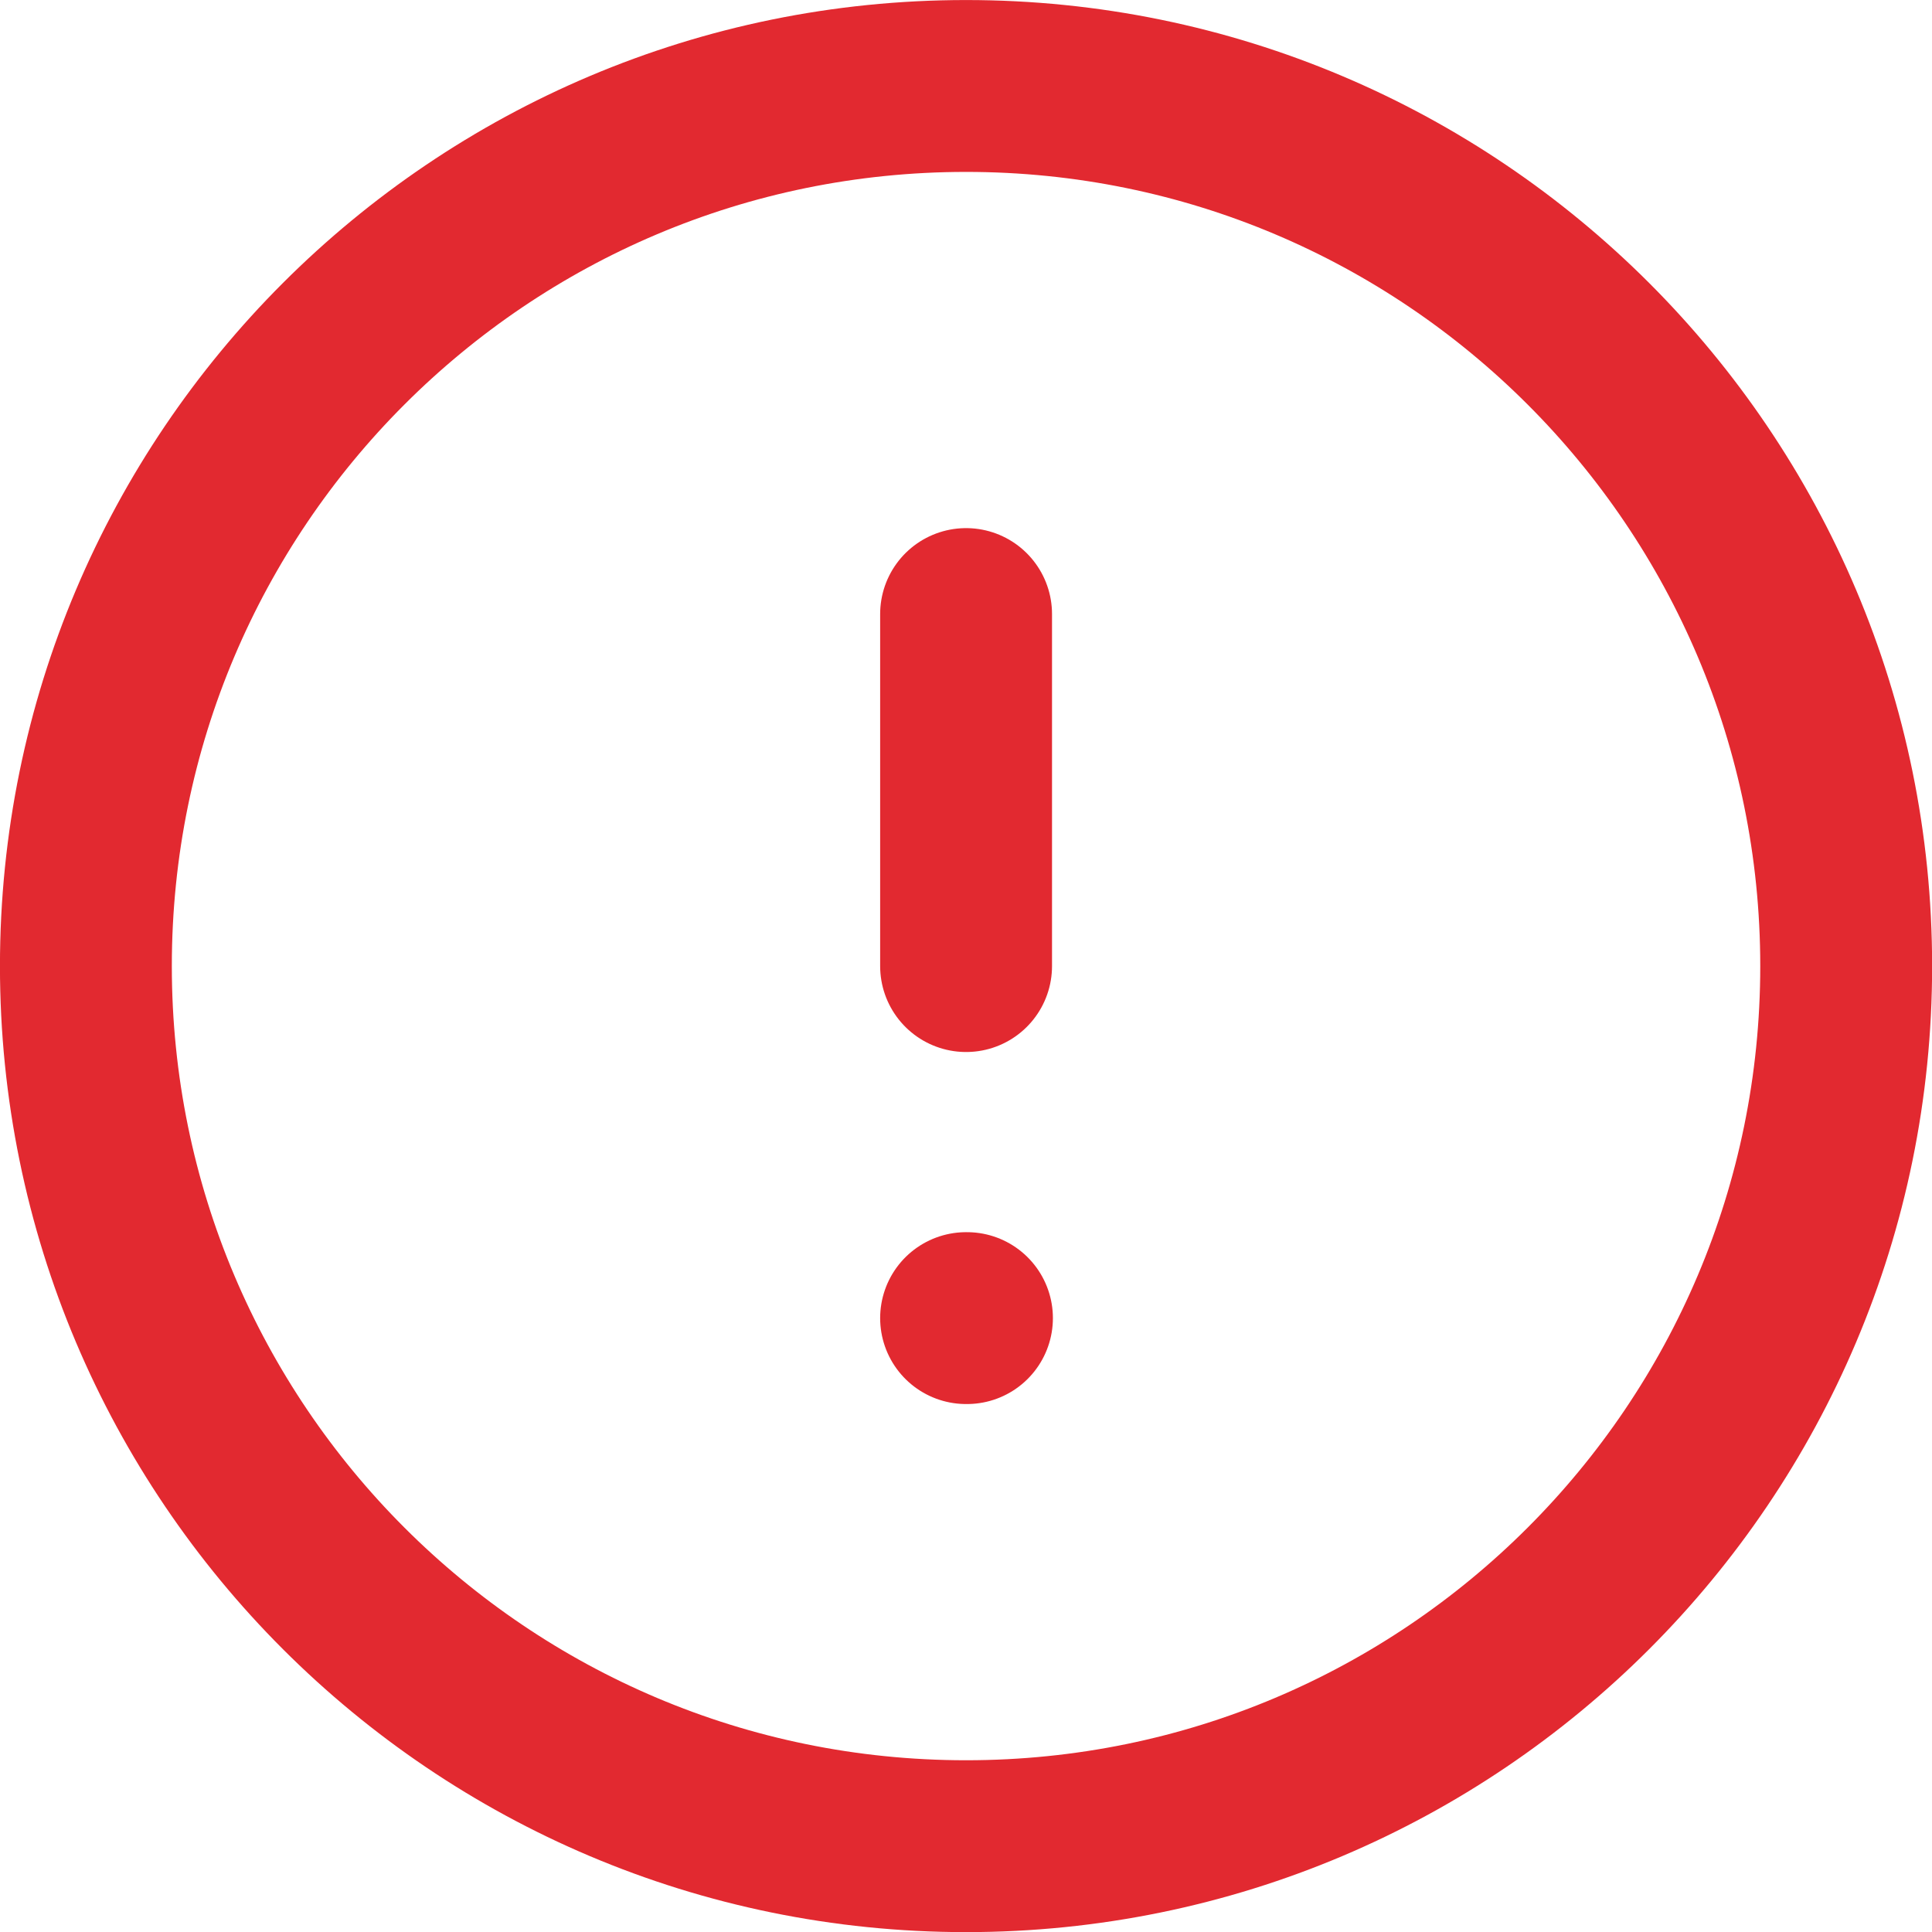
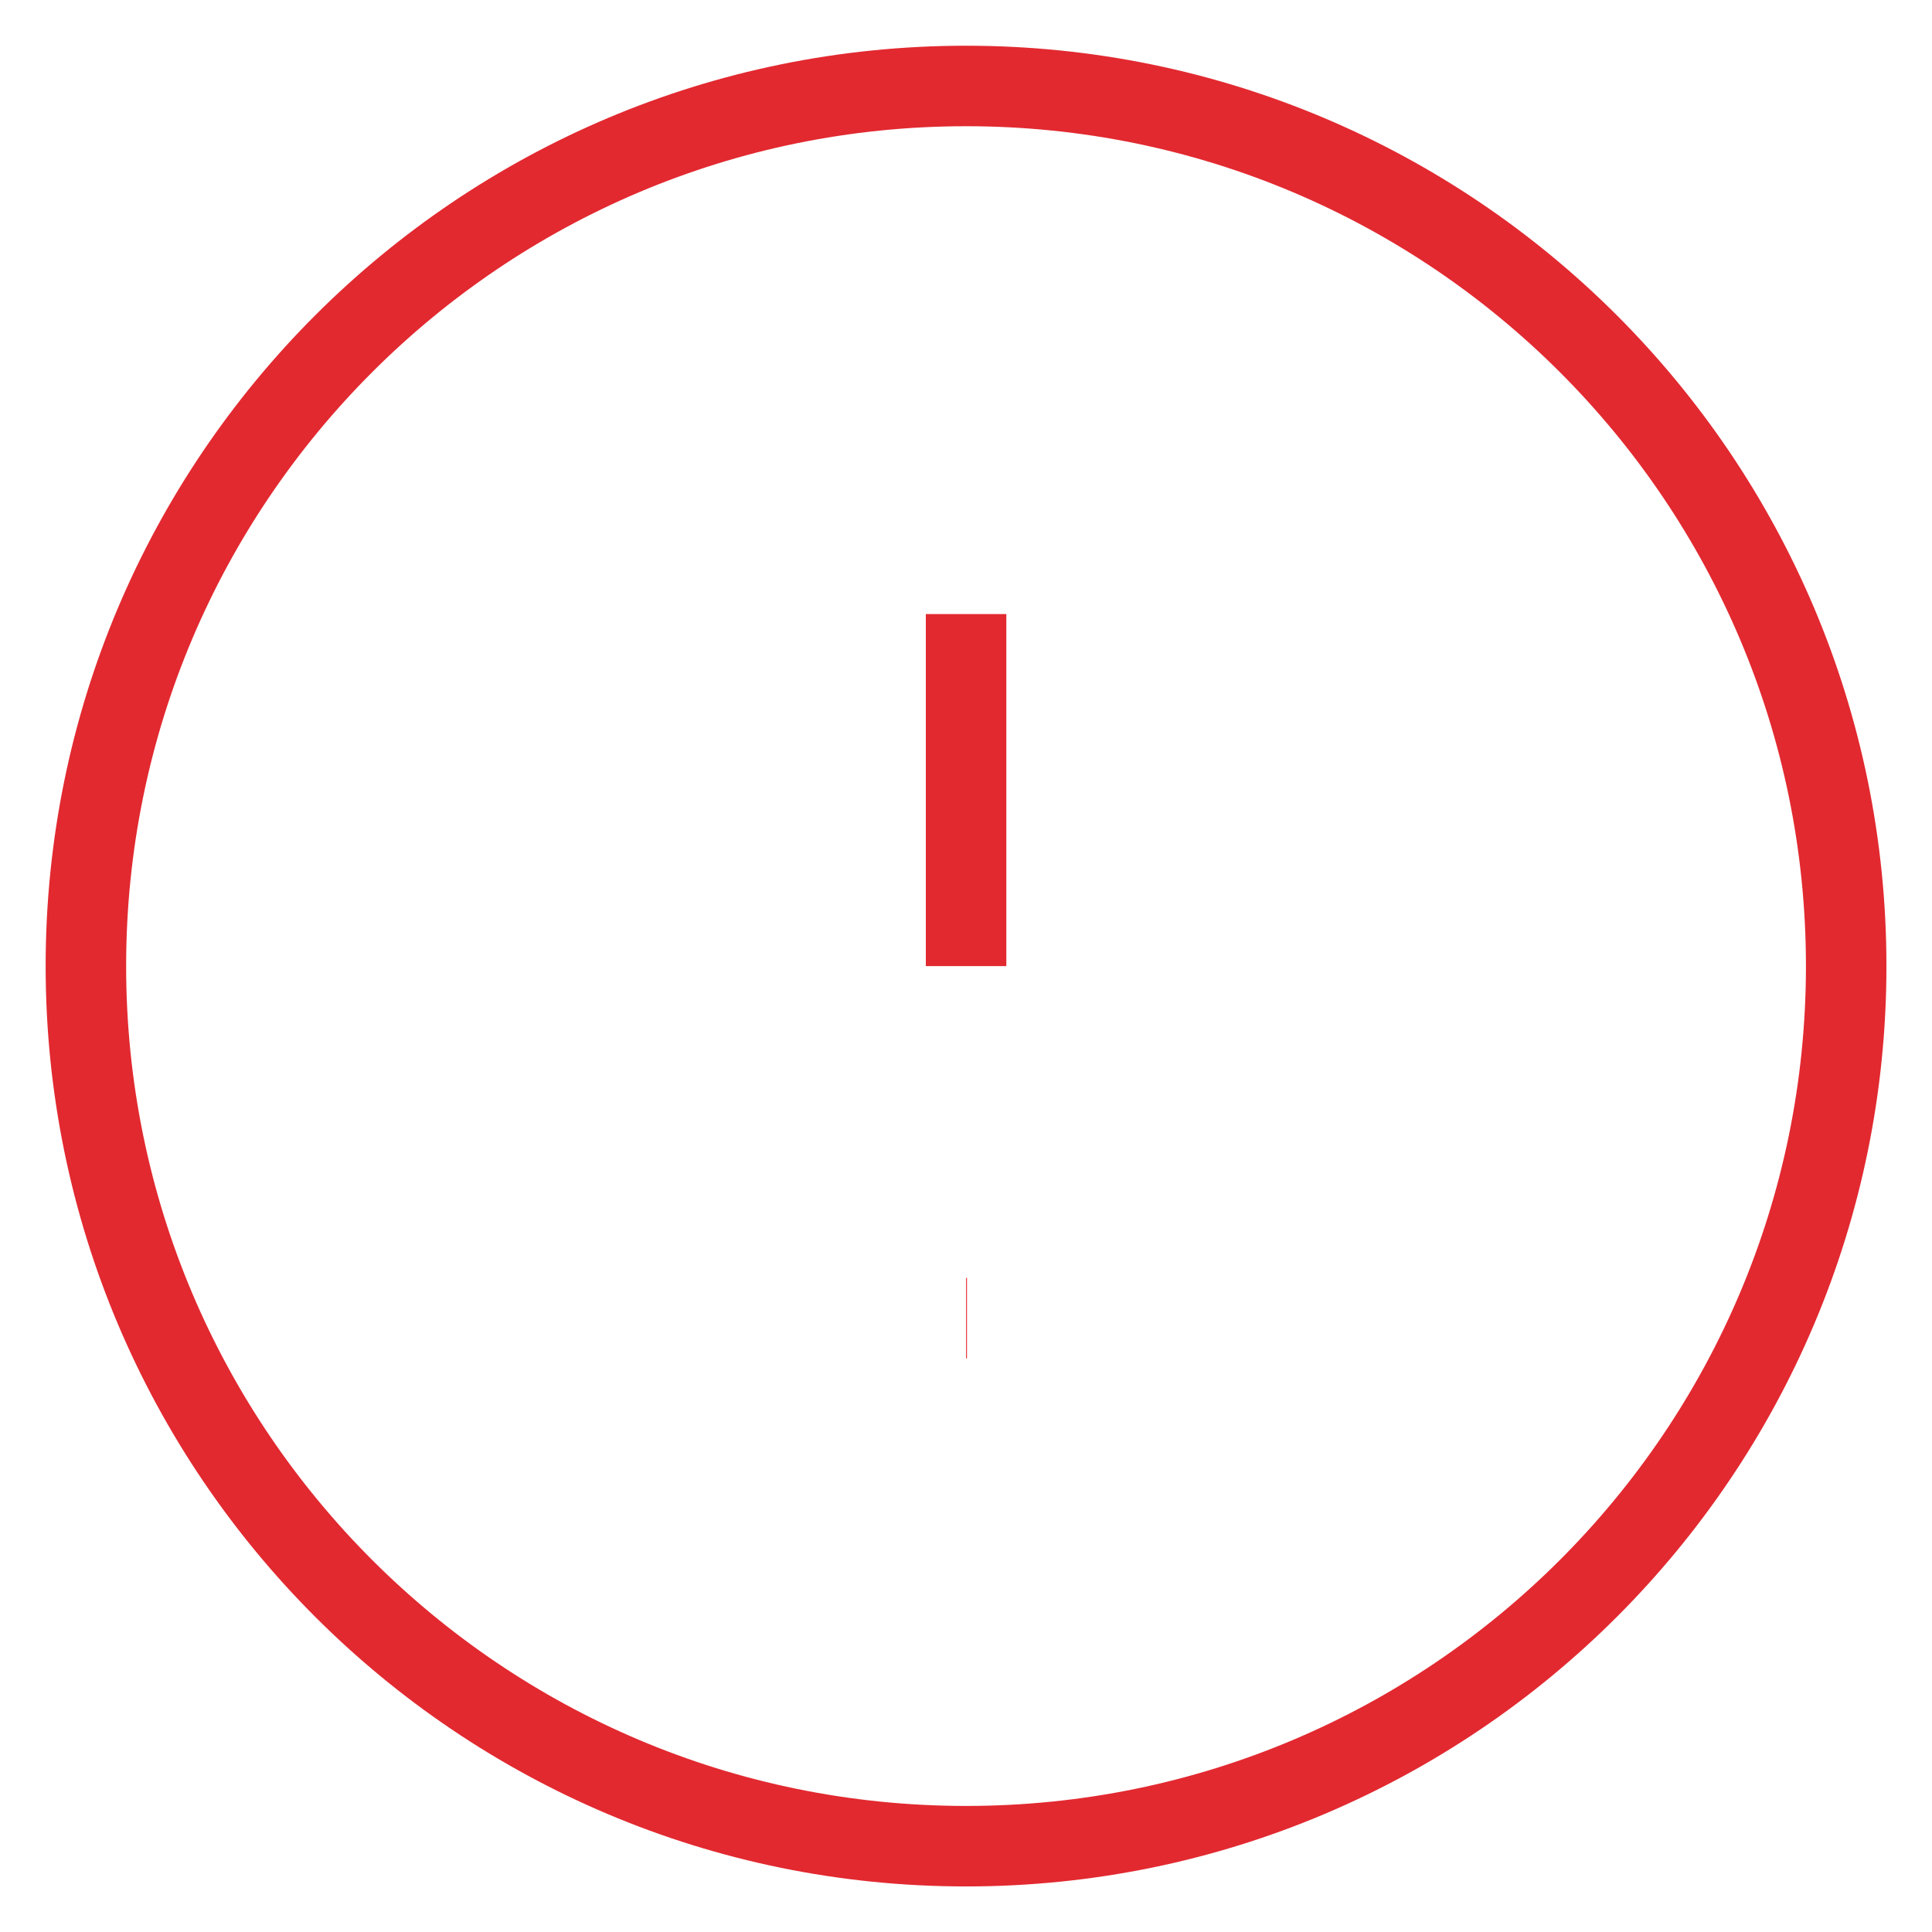
<svg xmlns="http://www.w3.org/2000/svg" width="24" height="24" viewBox="0 0 24 24" fill="none">
-   <path d="M12.001 7.628V12.001M12.001 16.374H12.012M22.934 12.001C22.934 18.039 18.039 22.934 12.001 22.934C5.962 22.934 1.067 18.039 1.067 12.001C1.067 5.963 5.962 1.068 12.001 1.068C18.039 1.068 22.934 5.963 22.934 12.001Z" stroke="#E22930" stroke-width="2.135" stroke-linecap="round" stroke-linejoin="round" />
+   <path d="M12.001 7.628V12.001M12.001 16.374H12.012M22.934 12.001C22.934 18.039 18.039 22.934 12.001 22.934C5.962 22.934 1.067 18.039 1.067 12.001C1.067 5.963 5.962 1.068 12.001 1.068C18.039 1.068 22.934 5.963 22.934 12.001Z" stroke="#E22930" strokeWidth="2.135" strokeLinecap="round" stroke-linejoin="round" />
</svg>
